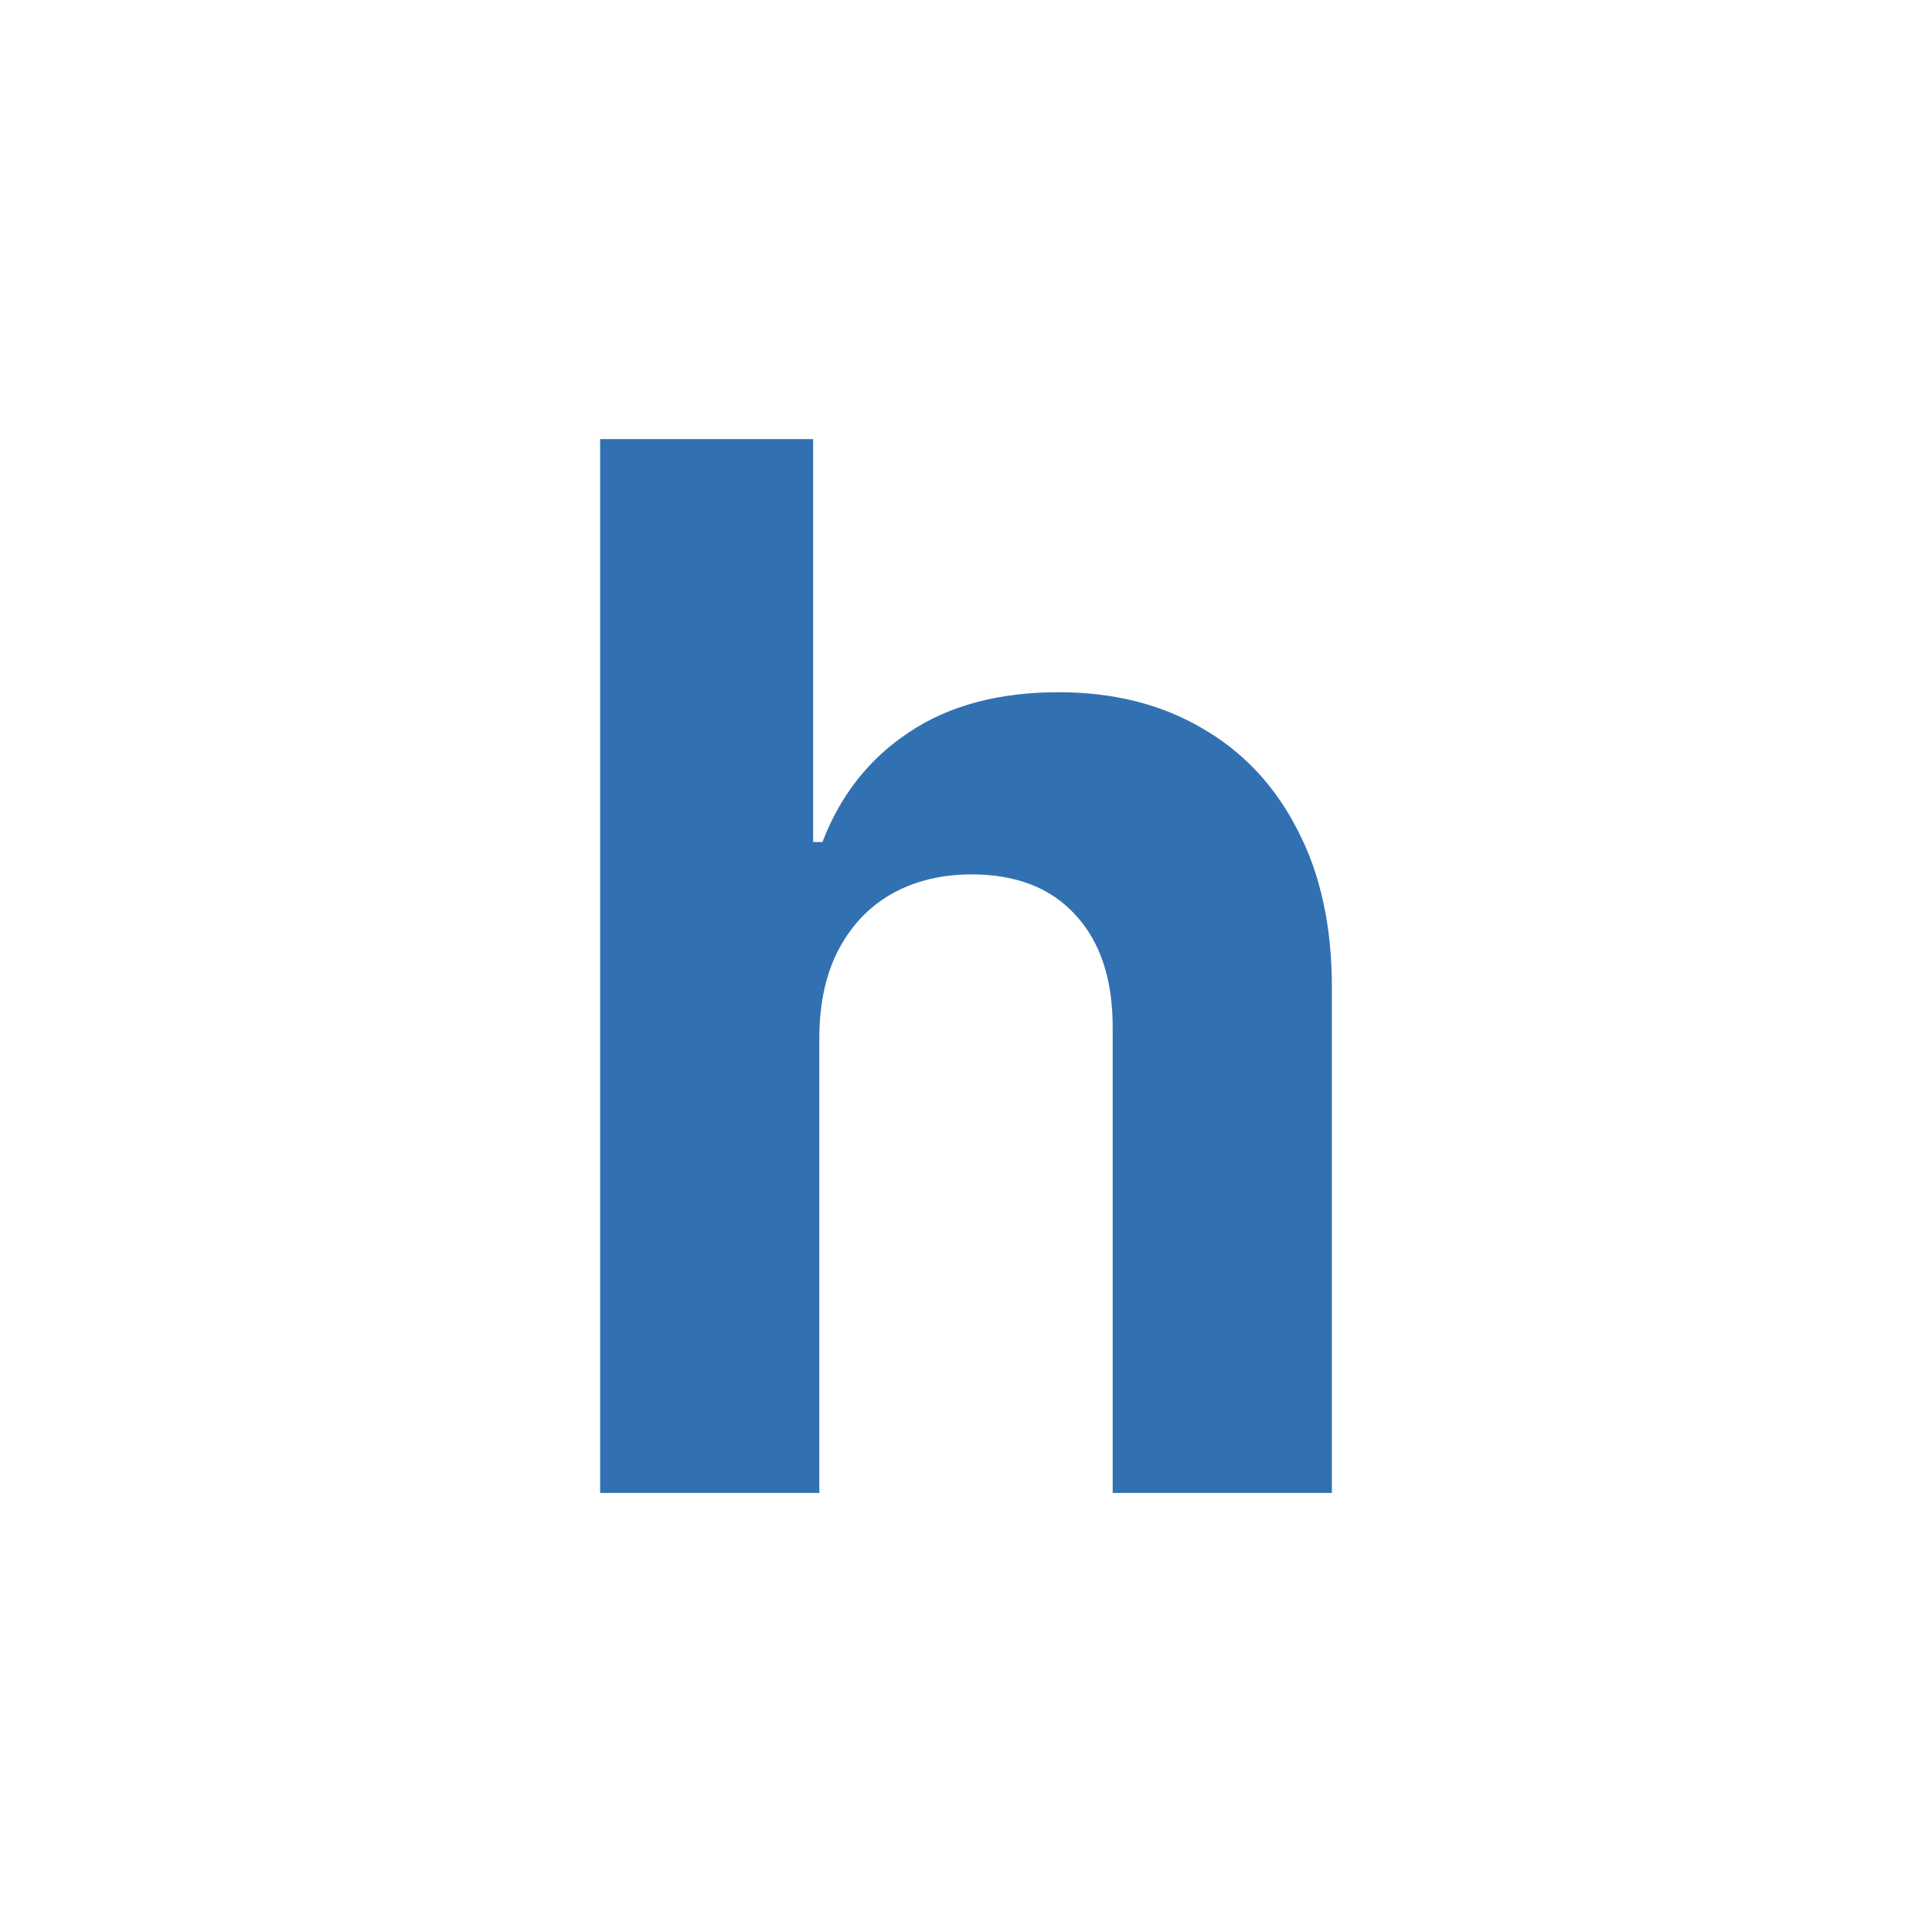
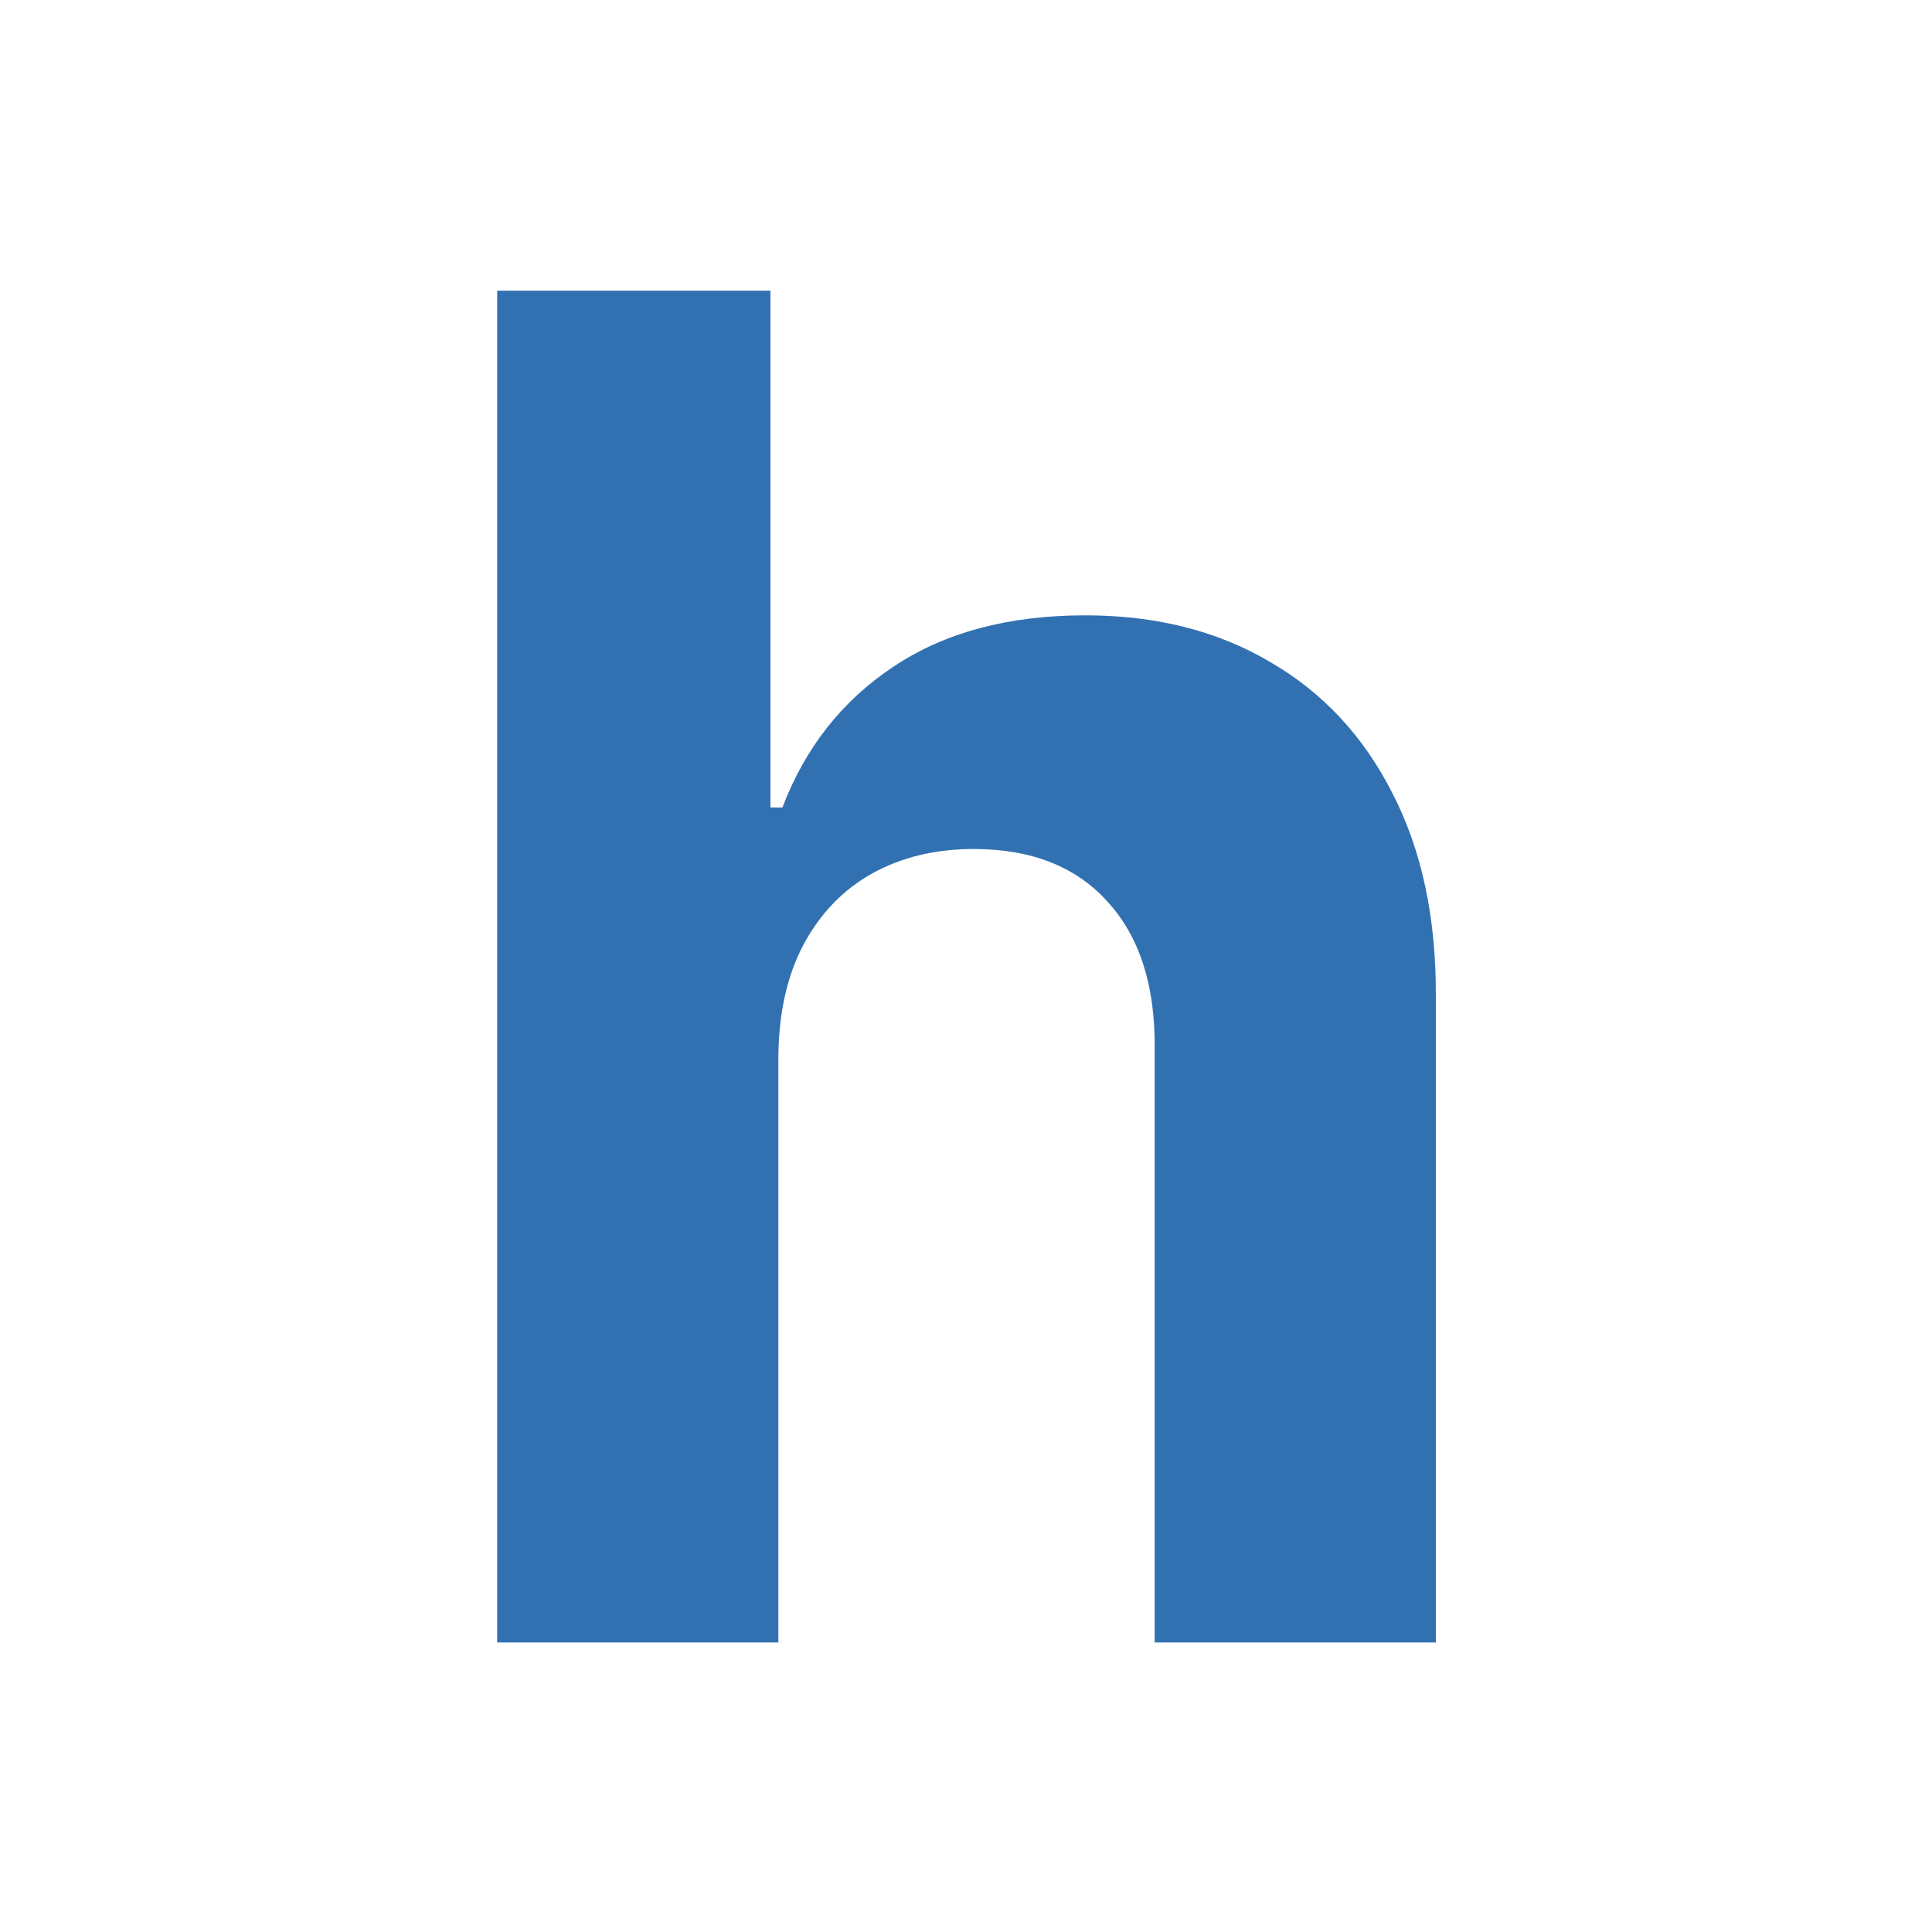
- <svg xmlns="http://www.w3.org/2000/svg" width="24" height="24" viewBox="0 0 24 24" fill="none">
+ <svg xmlns="http://www.w3.org/2000/svg" fill="none" viewBox="2.64 2.64 18.71 18.71">
  <path d="M10.178 12.869V18.546H7.455V5.455H10.101V10.46H10.217C10.438 9.88 10.796 9.426 11.29 9.098C11.785 8.766 12.405 8.599 13.15 8.599C13.832 8.599 14.427 8.749 14.934 9.047C15.445 9.341 15.842 9.765 16.123 10.319C16.408 10.869 16.549 11.527 16.545 12.294V18.546H13.822V12.78C13.826 12.175 13.672 11.704 13.361 11.367C13.055 11.03 12.624 10.862 12.07 10.862C11.7 10.862 11.371 10.941 11.086 11.099C10.805 11.256 10.583 11.486 10.421 11.789C10.263 12.087 10.182 12.447 10.178 12.869Z" fill="#3171B2" />
</svg>
